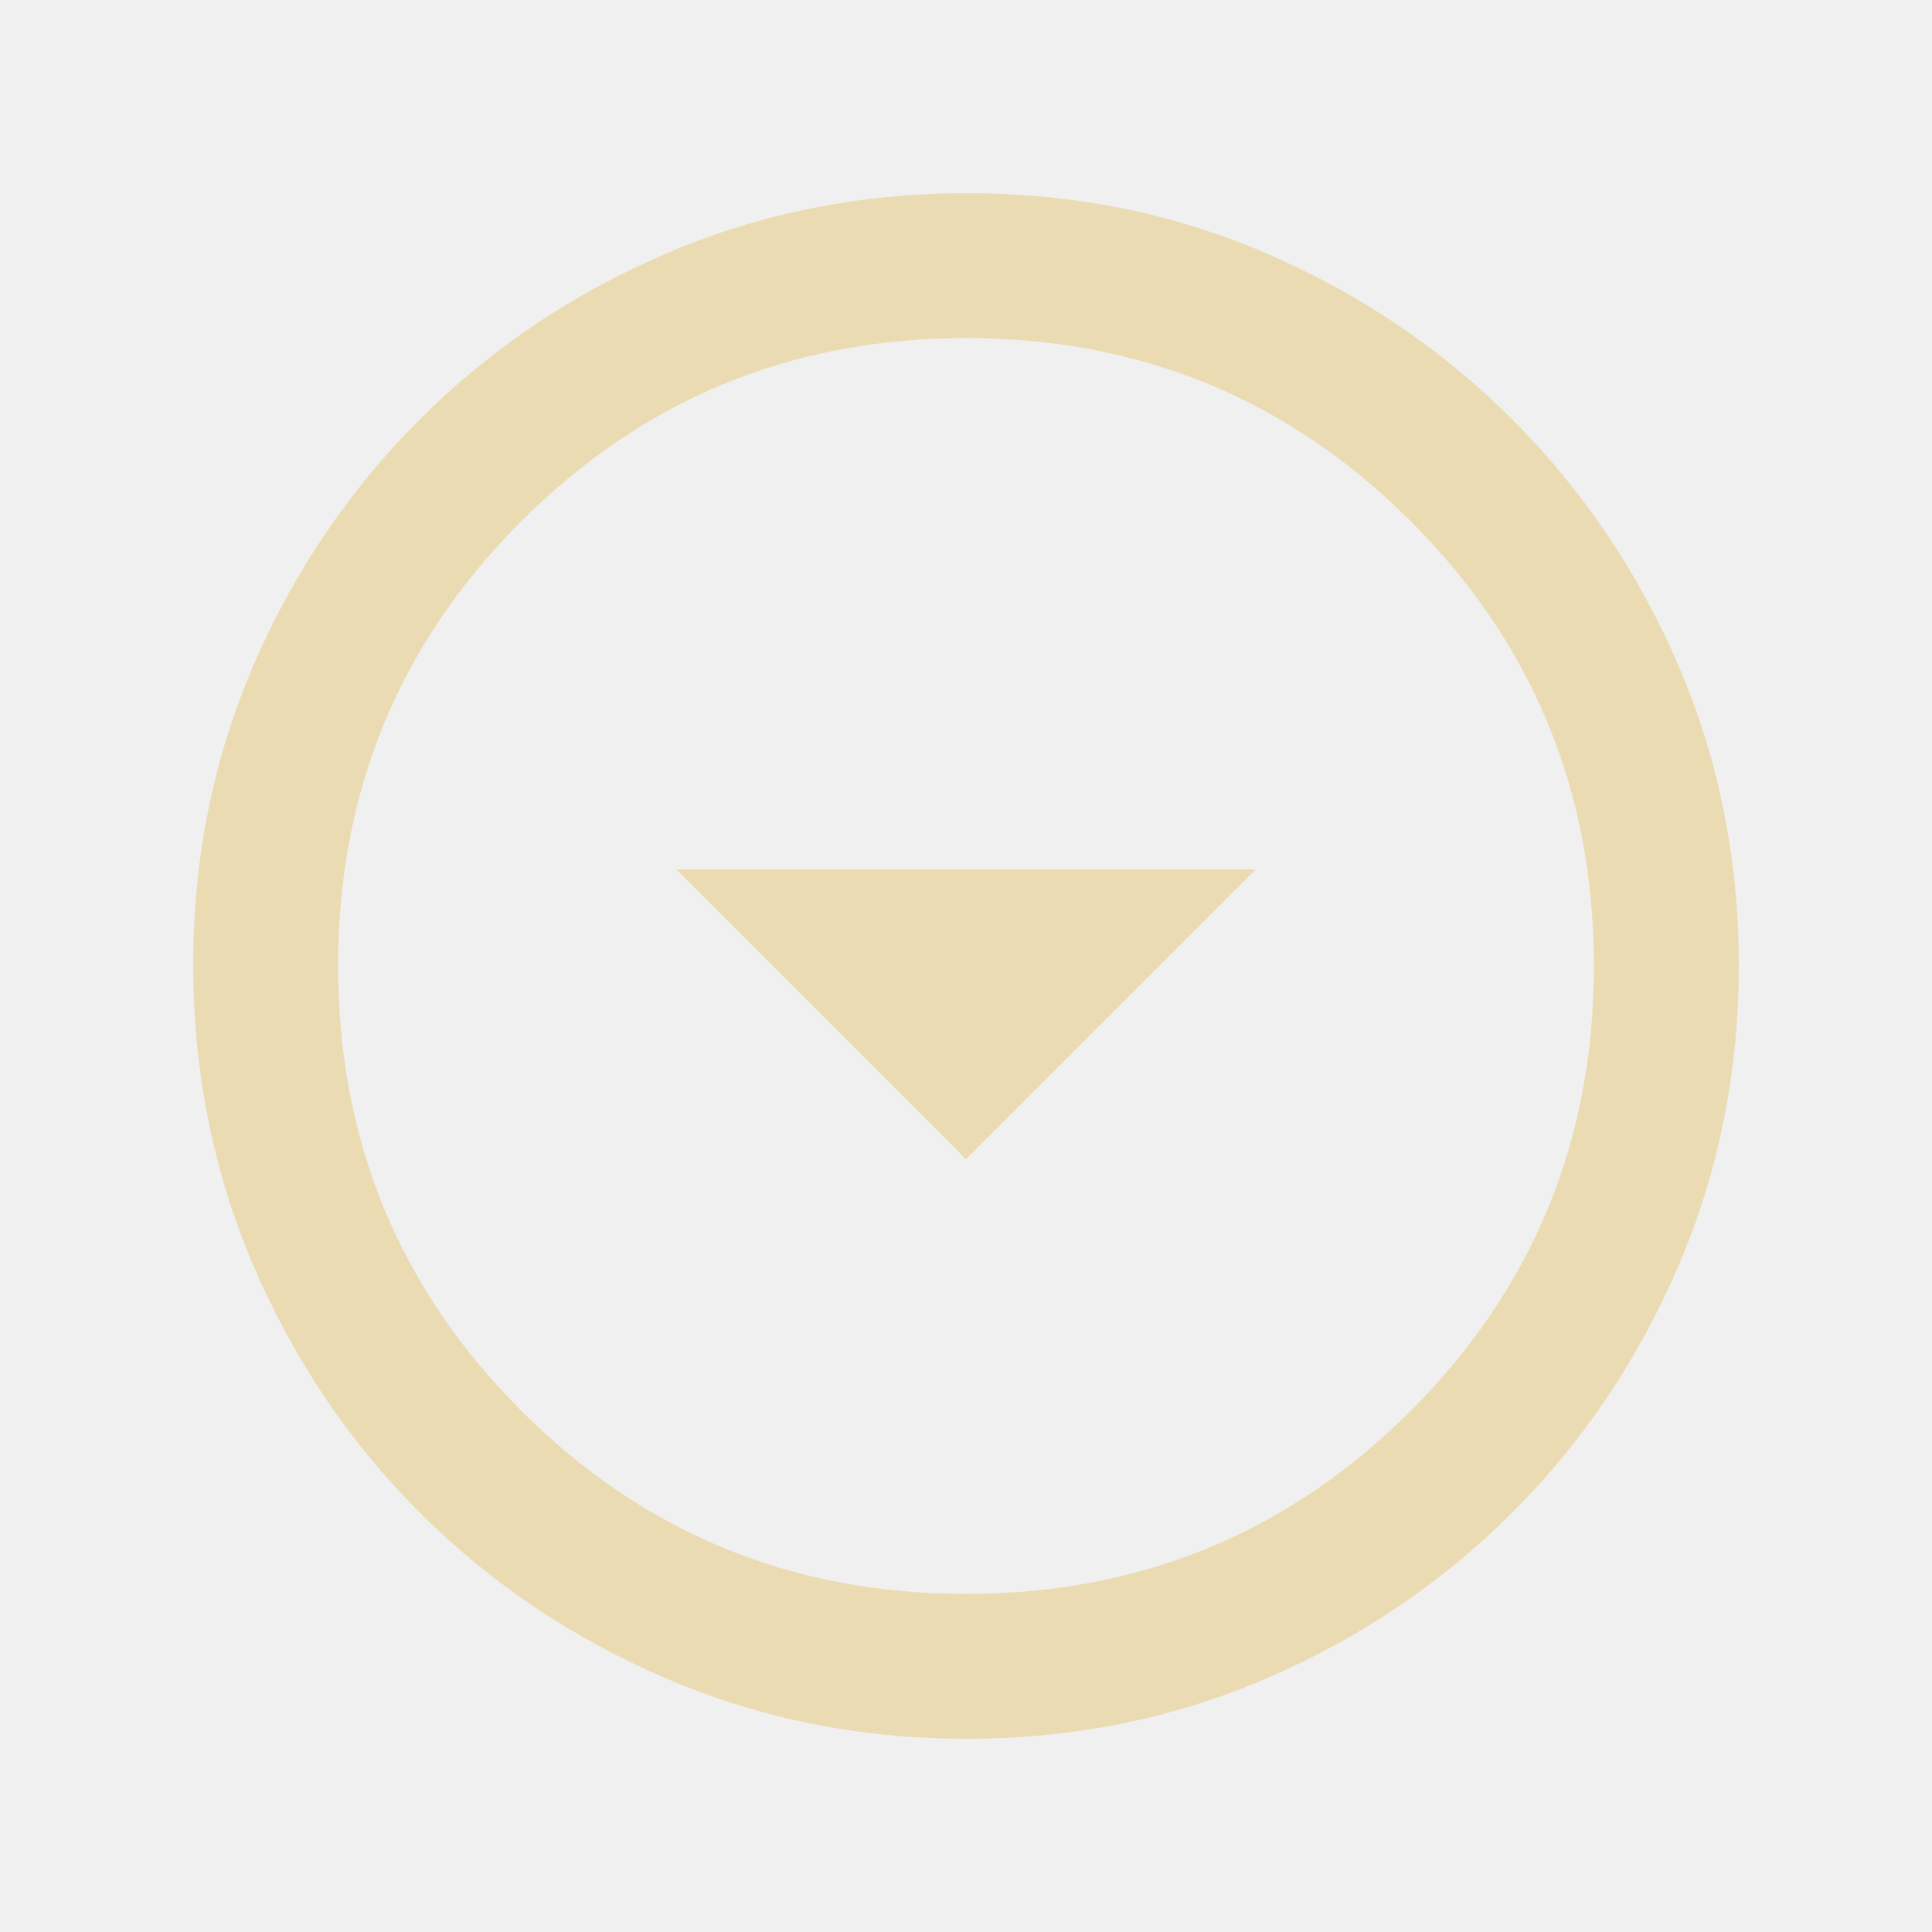
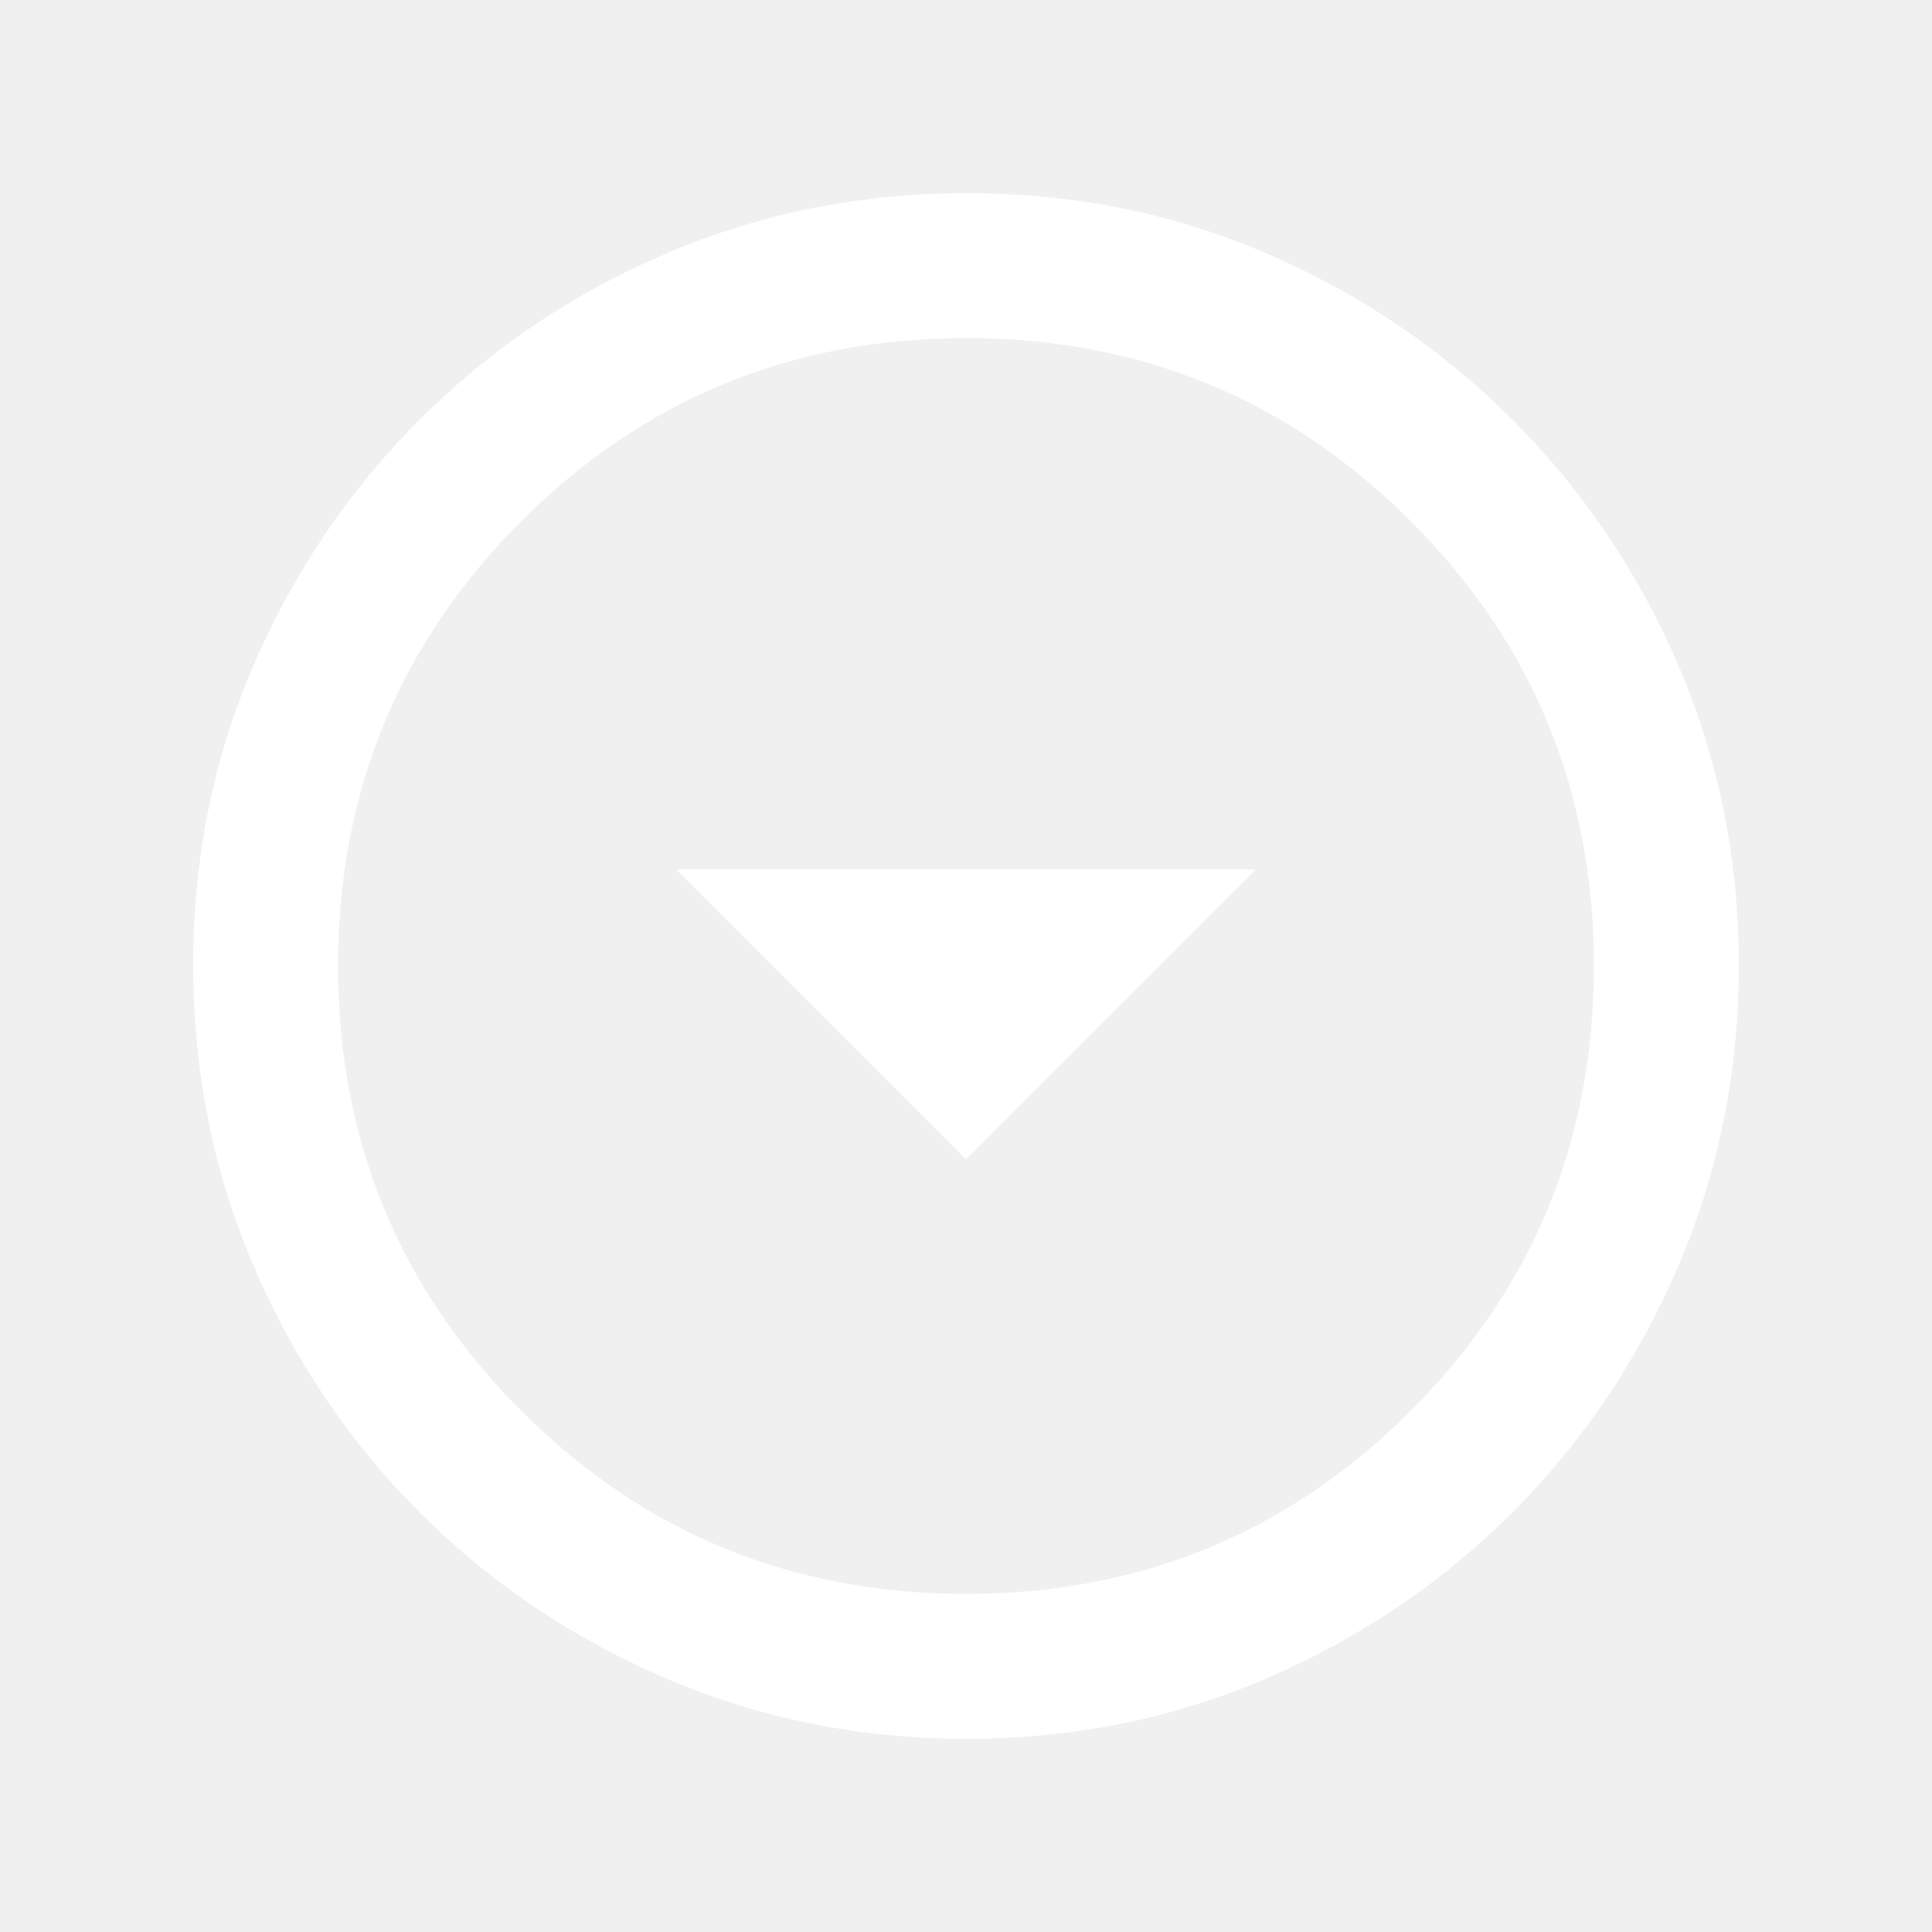
- <svg xmlns="http://www.w3.org/2000/svg" height="20px" viewBox="0 -960 960 960" width="20px" fill="#ebdbb2">
+ <svg xmlns="http://www.w3.org/2000/svg" height="20px" viewBox="0 -960 960 960" width="20px" fill="#ffffff">
  <path d="m480-384 144-144H336l144 144Zm.28 288Q401-96 331-126t-122.5-82.5Q156-261 126-330.96t-30-149.5Q96-560 126-629.5q30-69.5 82.5-122T330.96-834q69.96-30 149.5-30t149.04 30q69.5 30 122 82.5T834-629.28q30 69.73 30 149Q864-401 834-331t-82.5 122.5Q699-156 629.28-126q-69.73 30-149 30Zm-.28-72q130 0 221-91t91-221q0-130-91-221t-221-91q-130 0-221 91t-91 221q0 130 91 221t221 91Zm0-312Z" />
</svg>
